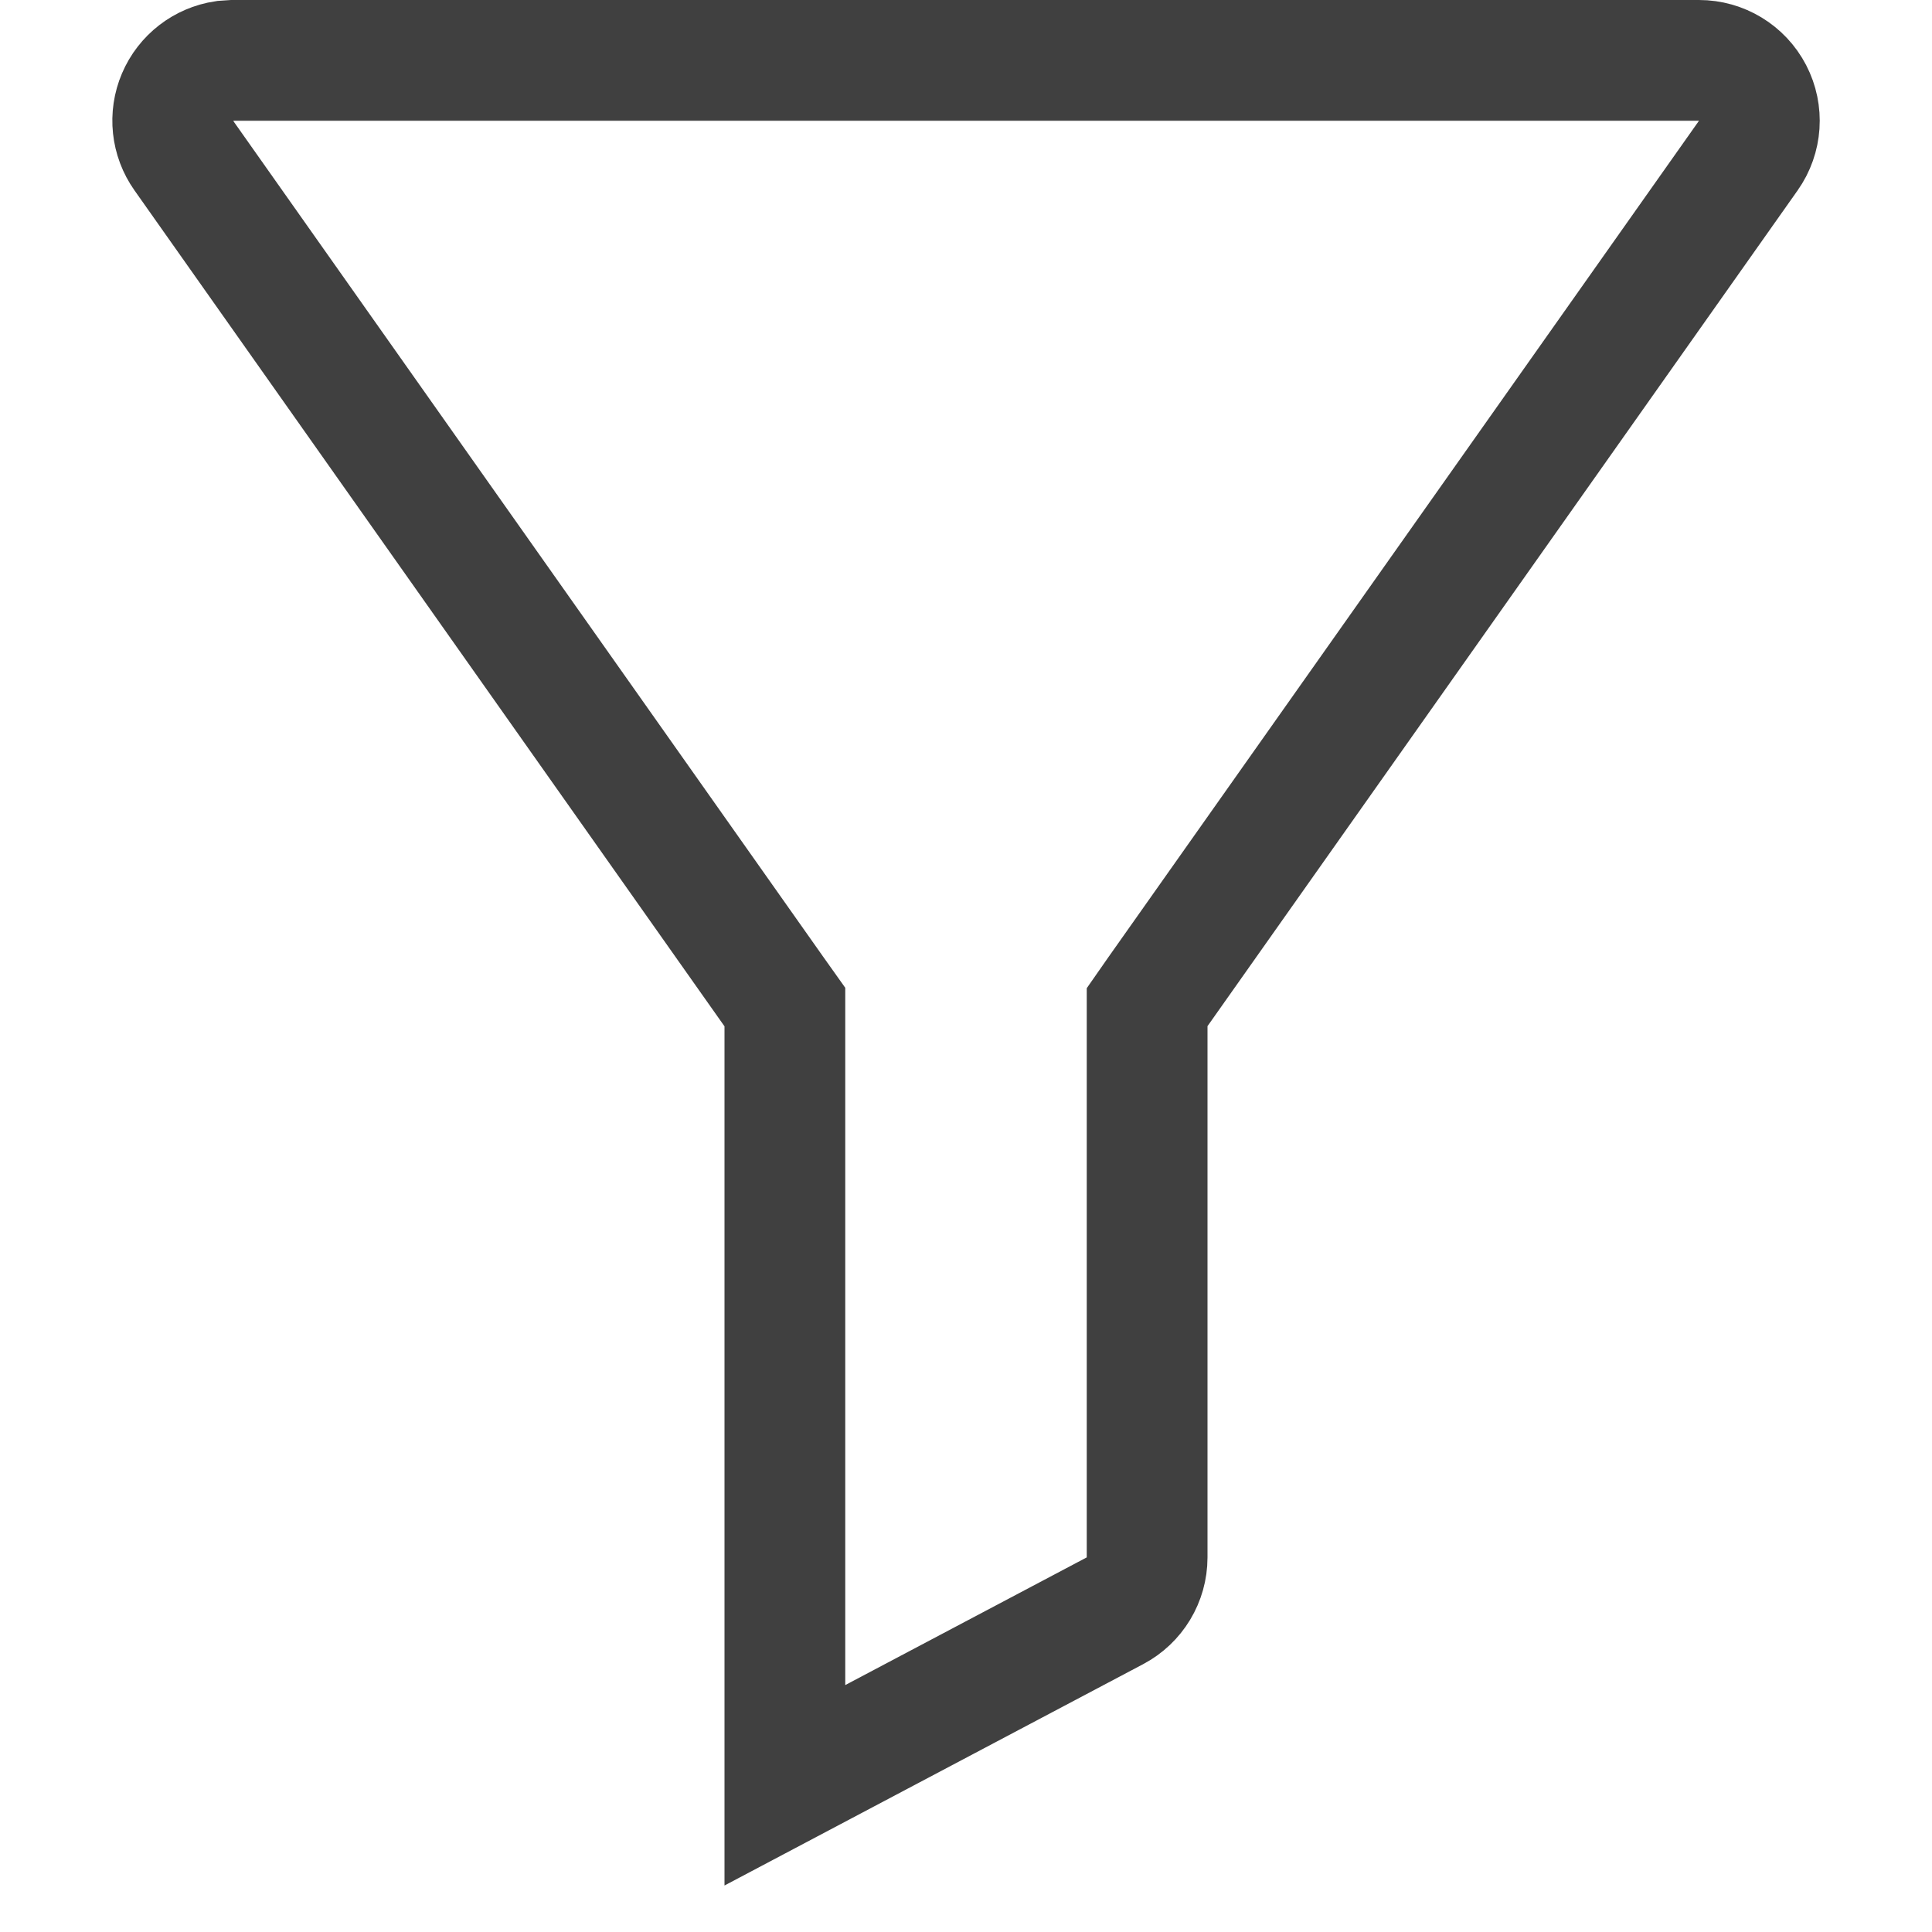
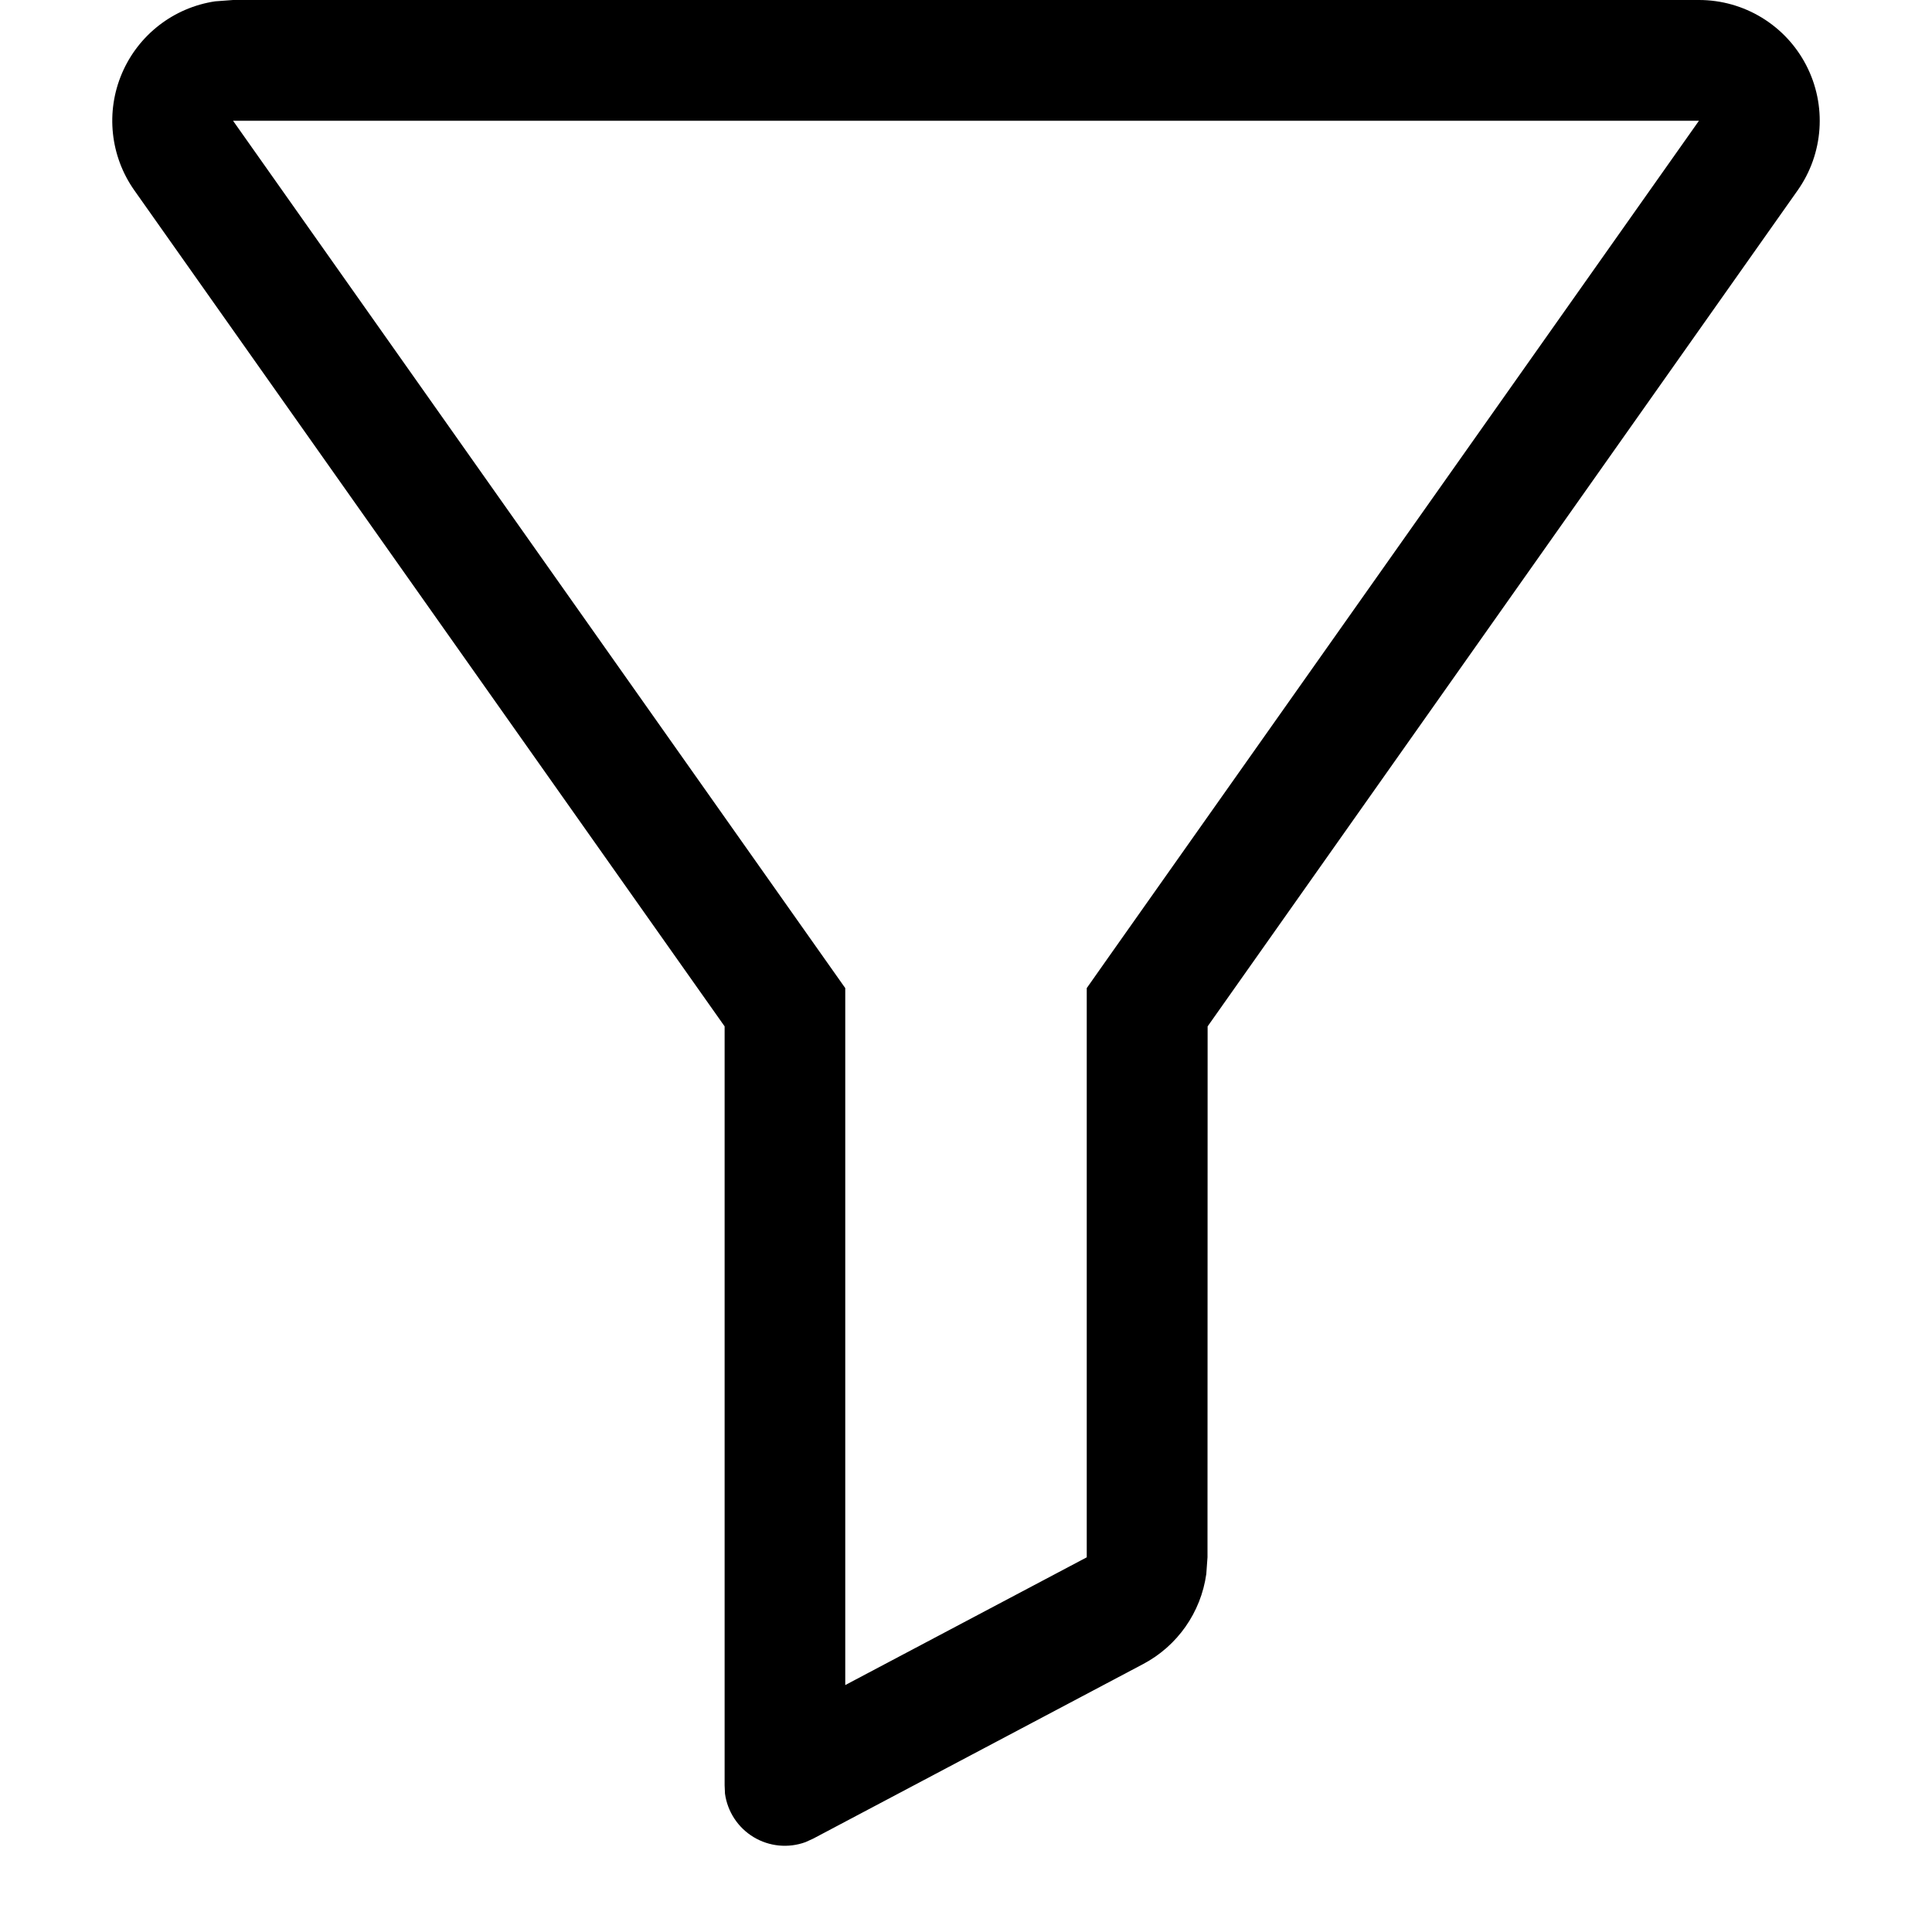
<svg xmlns="http://www.w3.org/2000/svg" viewBox="0 0 16 16" height="16px" width="16px" fill="currentColor" aria-hidden="true" role="img">
-   <path stroke="#404040" d="m6.5 8.34-.091-.128-4.887-6.924a.5.5 0 0 1 .334-.783L1.93.5h12.14a.5.5 0 0 1 .409.788L9.59 8.212l-.09.129v4.557a.5.5 0 0 1-.267.442L6.5 14.785z" fill="none" />
+   <path d="m9 8.183.183-.26L14.07 1H1.93L7 8.183v5.772l2-1.058zm1 4.714-.01.138a1 1 0 0 1-.523.746l-2.733 1.446-.064.029a.5.5 0 0 1-.666-.402l-.003-.069V8.5L1.113 1.577A1 1 0 0 1 1.782.011L1.93 0h12.14a1 1 0 0 1 .817 1.577L10.001 8.5z" />
</svg>
